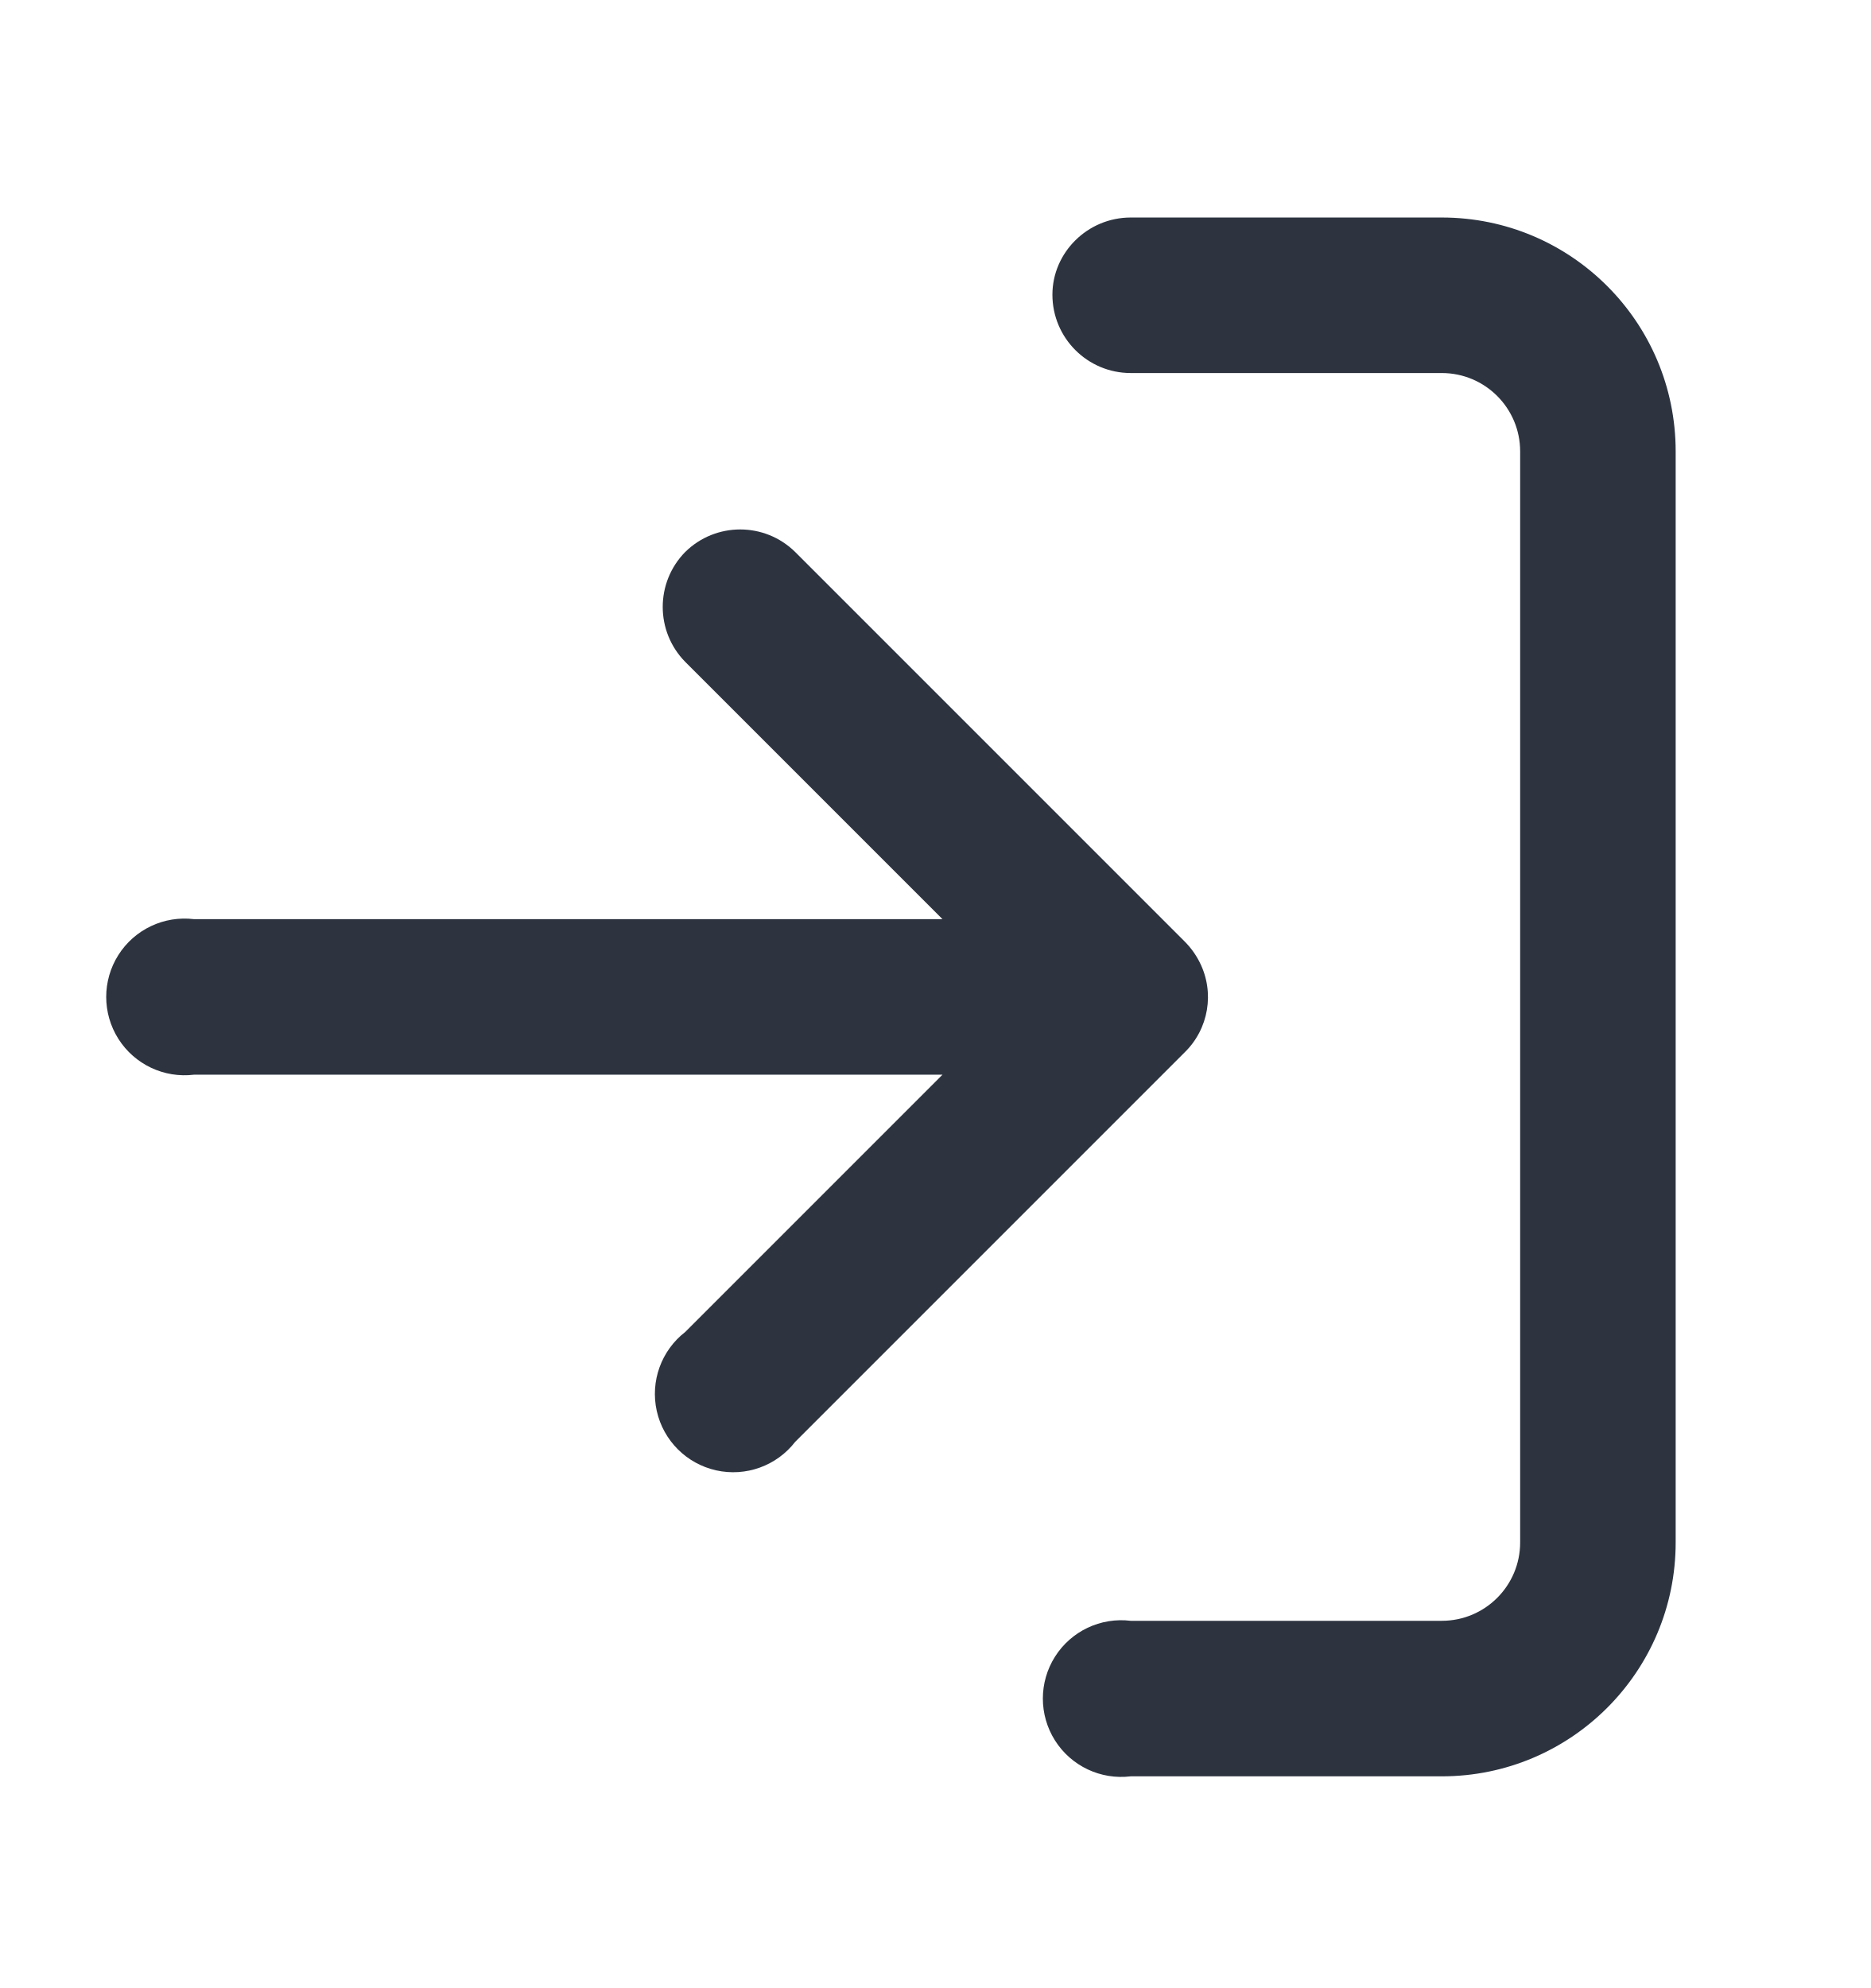
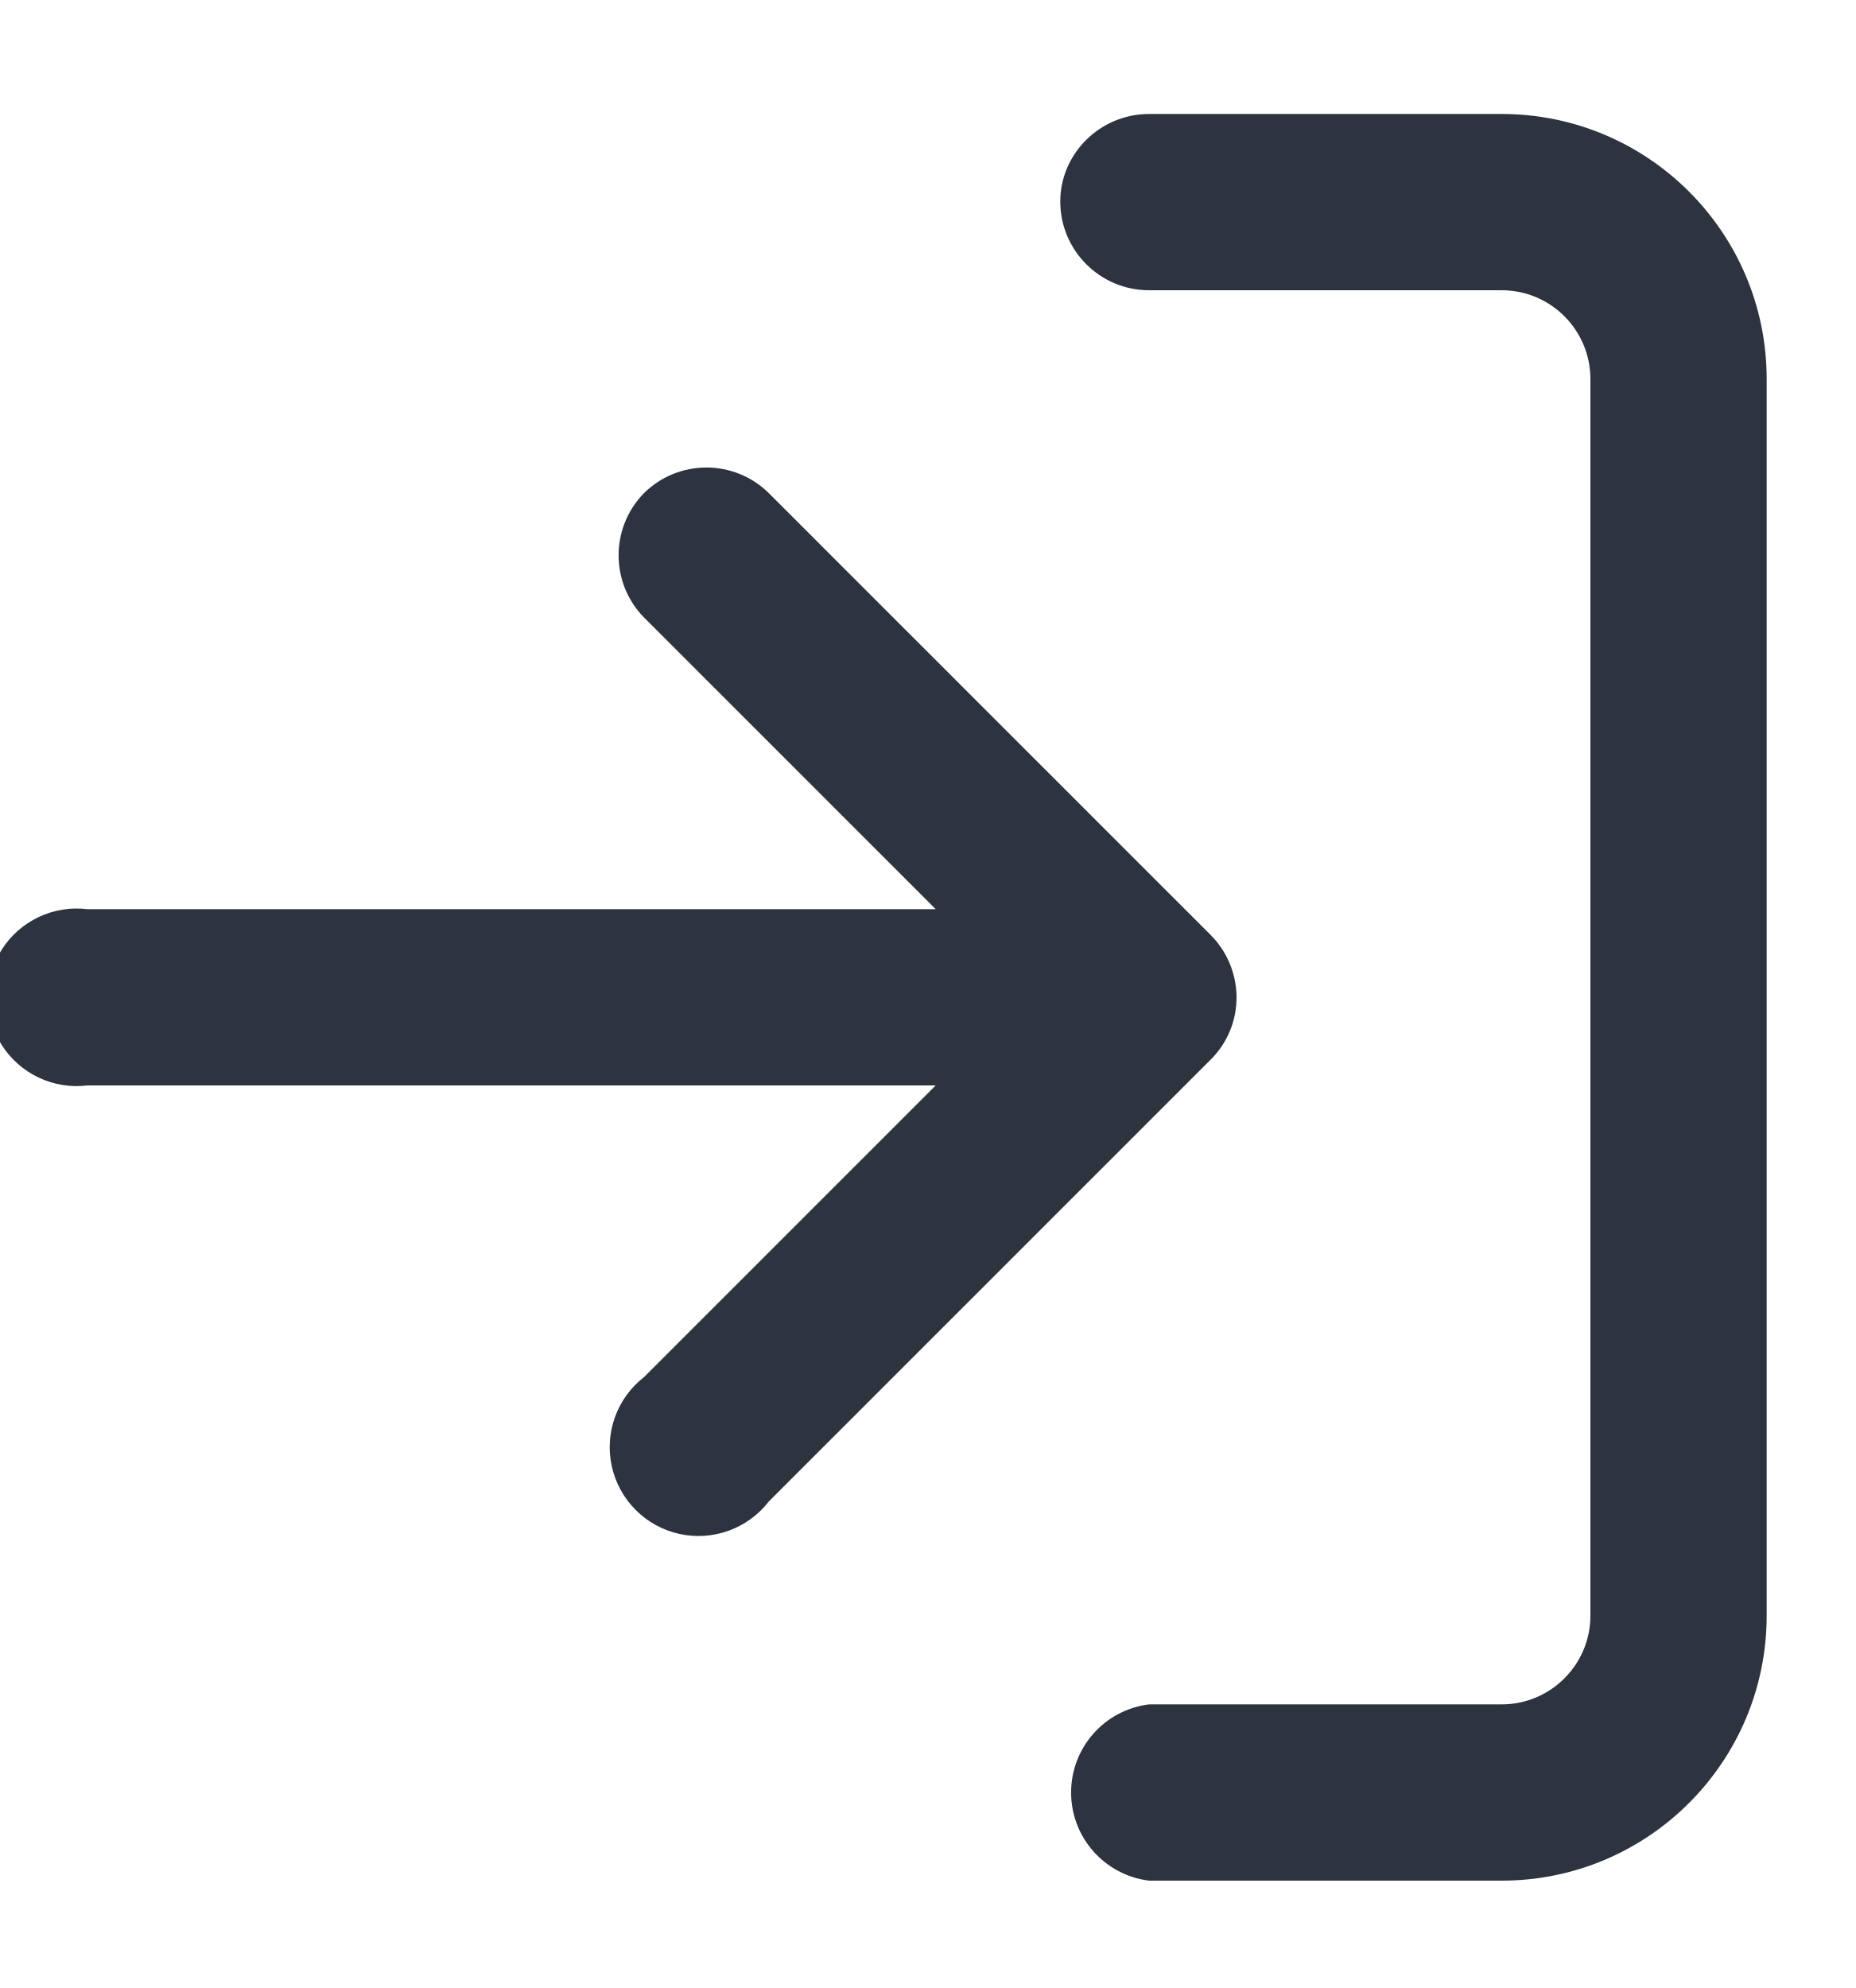
- <svg xmlns="http://www.w3.org/2000/svg" width="16" height="17" fill="none">
-   <path fill-rule="evenodd" clip-rule="evenodd" d="M9 2.52c0-.36.3-.66.67-.66h2.66a2 2 0 0 1 2 2v9.33a2 2 0 0 1-2 2H9.67a.67.67 0 1 1 0-1.33h2.66a.67.67 0 0 0 .67-.67V3.86a.67.67 0 0 0-.67-.67H9.67A.67.67 0 0 1 9 2.52Zm-3.14 2.2a.67.67 0 0 1 .94 0l3.33 3.33a.69.69 0 0 1 .13.18.66.66 0 0 1-.13.77L6.8 12.33a.67.67 0 1 1-.94-.94l2.2-2.2h-6.4a.67.67 0 1 1 0-1.33h6.4l-2.2-2.2a.67.67 0 0 1 0-.94Z" fill="#2D3440" />
+ <svg xmlns="http://www.w3.org/2000/svg" width="14" height="15" viewBox="0 0 14 15" fill="none">
+   <path fill-rule="evenodd" clip-rule="evenodd" d="M8 1.52c0-.36.3-.66.67-.66h2.66a2 2 0 0 1 2 2v9.33a2 2 0 0 1-2 2H8.67a.67.67 0 0 1 0-1.33h2.66a.67.67 0 0 0 .67-.67V2.86a.67.67 0 0 0-.67-.67H8.67A.67.67 0 0 1 8 1.52Zm-3.14 2.2a.67.67 0 0 1 .94 0l3.33 3.33a.67.67 0 0 1 .2.47.66.66 0 0 1-.2.48L5.8 11.33a.67.67 0 1 1-.94-.94l2.2-2.2H.66a.67.67 0 1 1 0-1.33h6.4l-2.2-2.2a.67.67 0 0 1 0-.94Z" fill="#2D3440" />
</svg>
